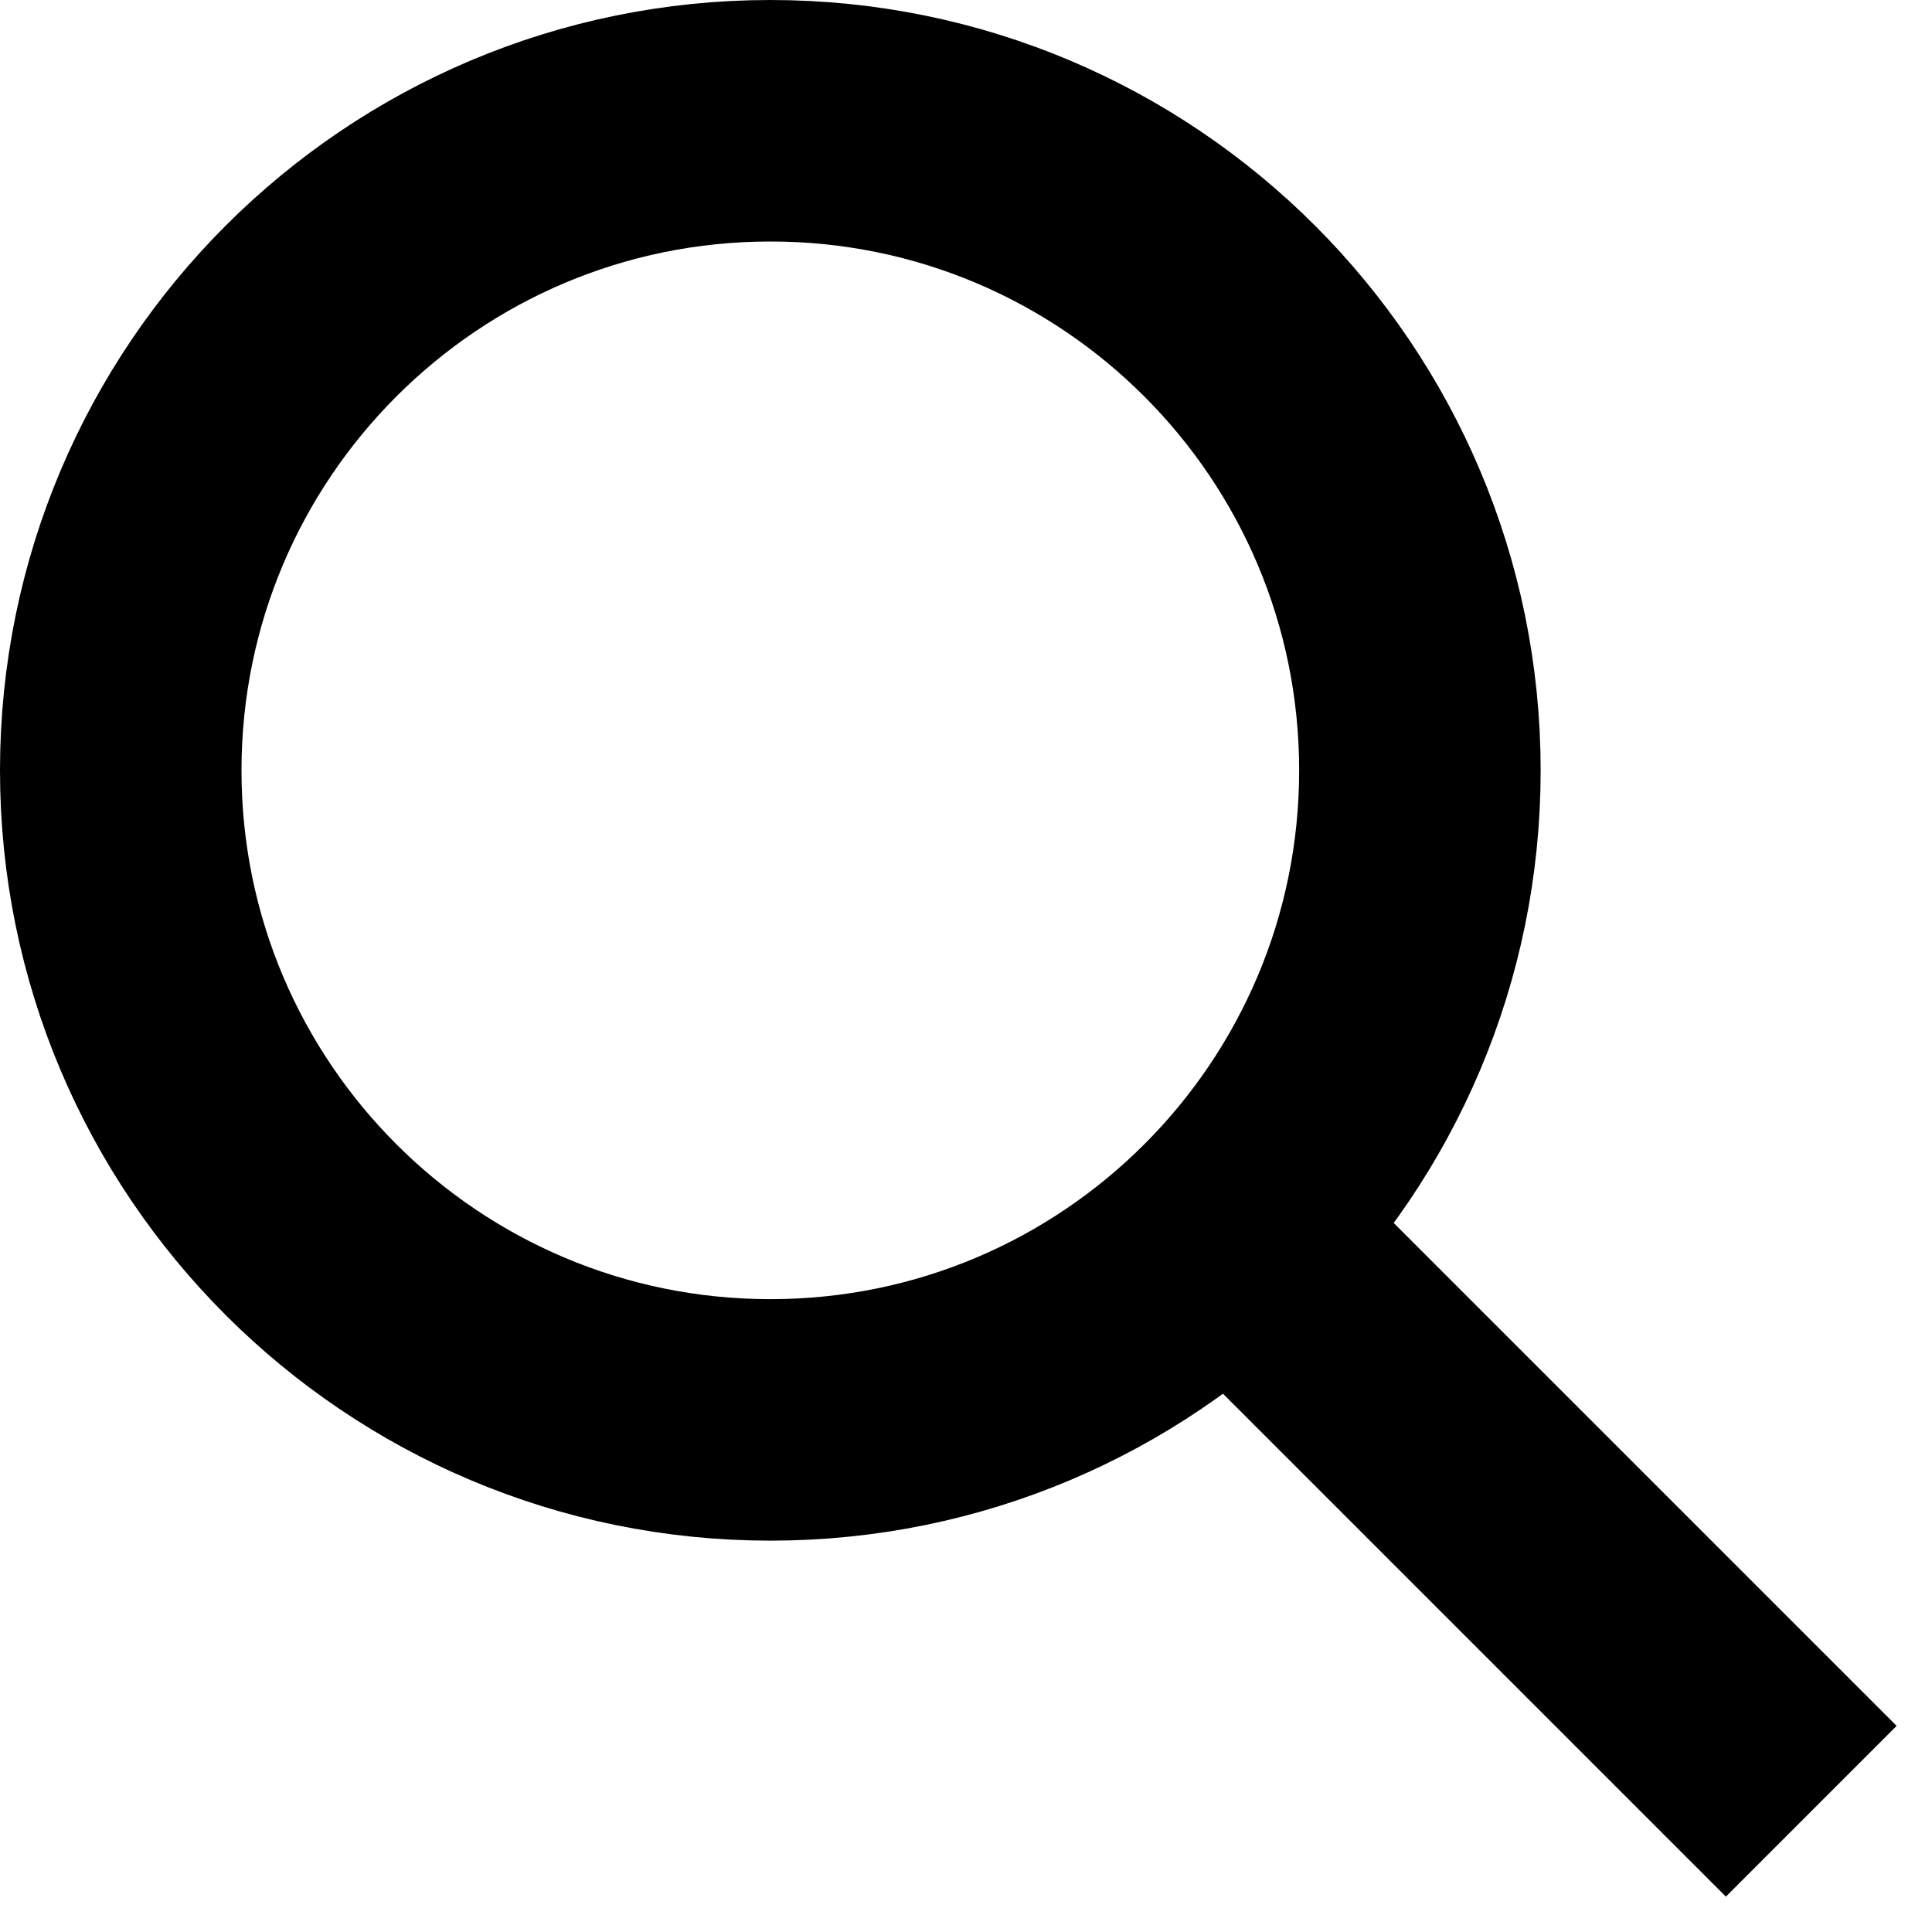
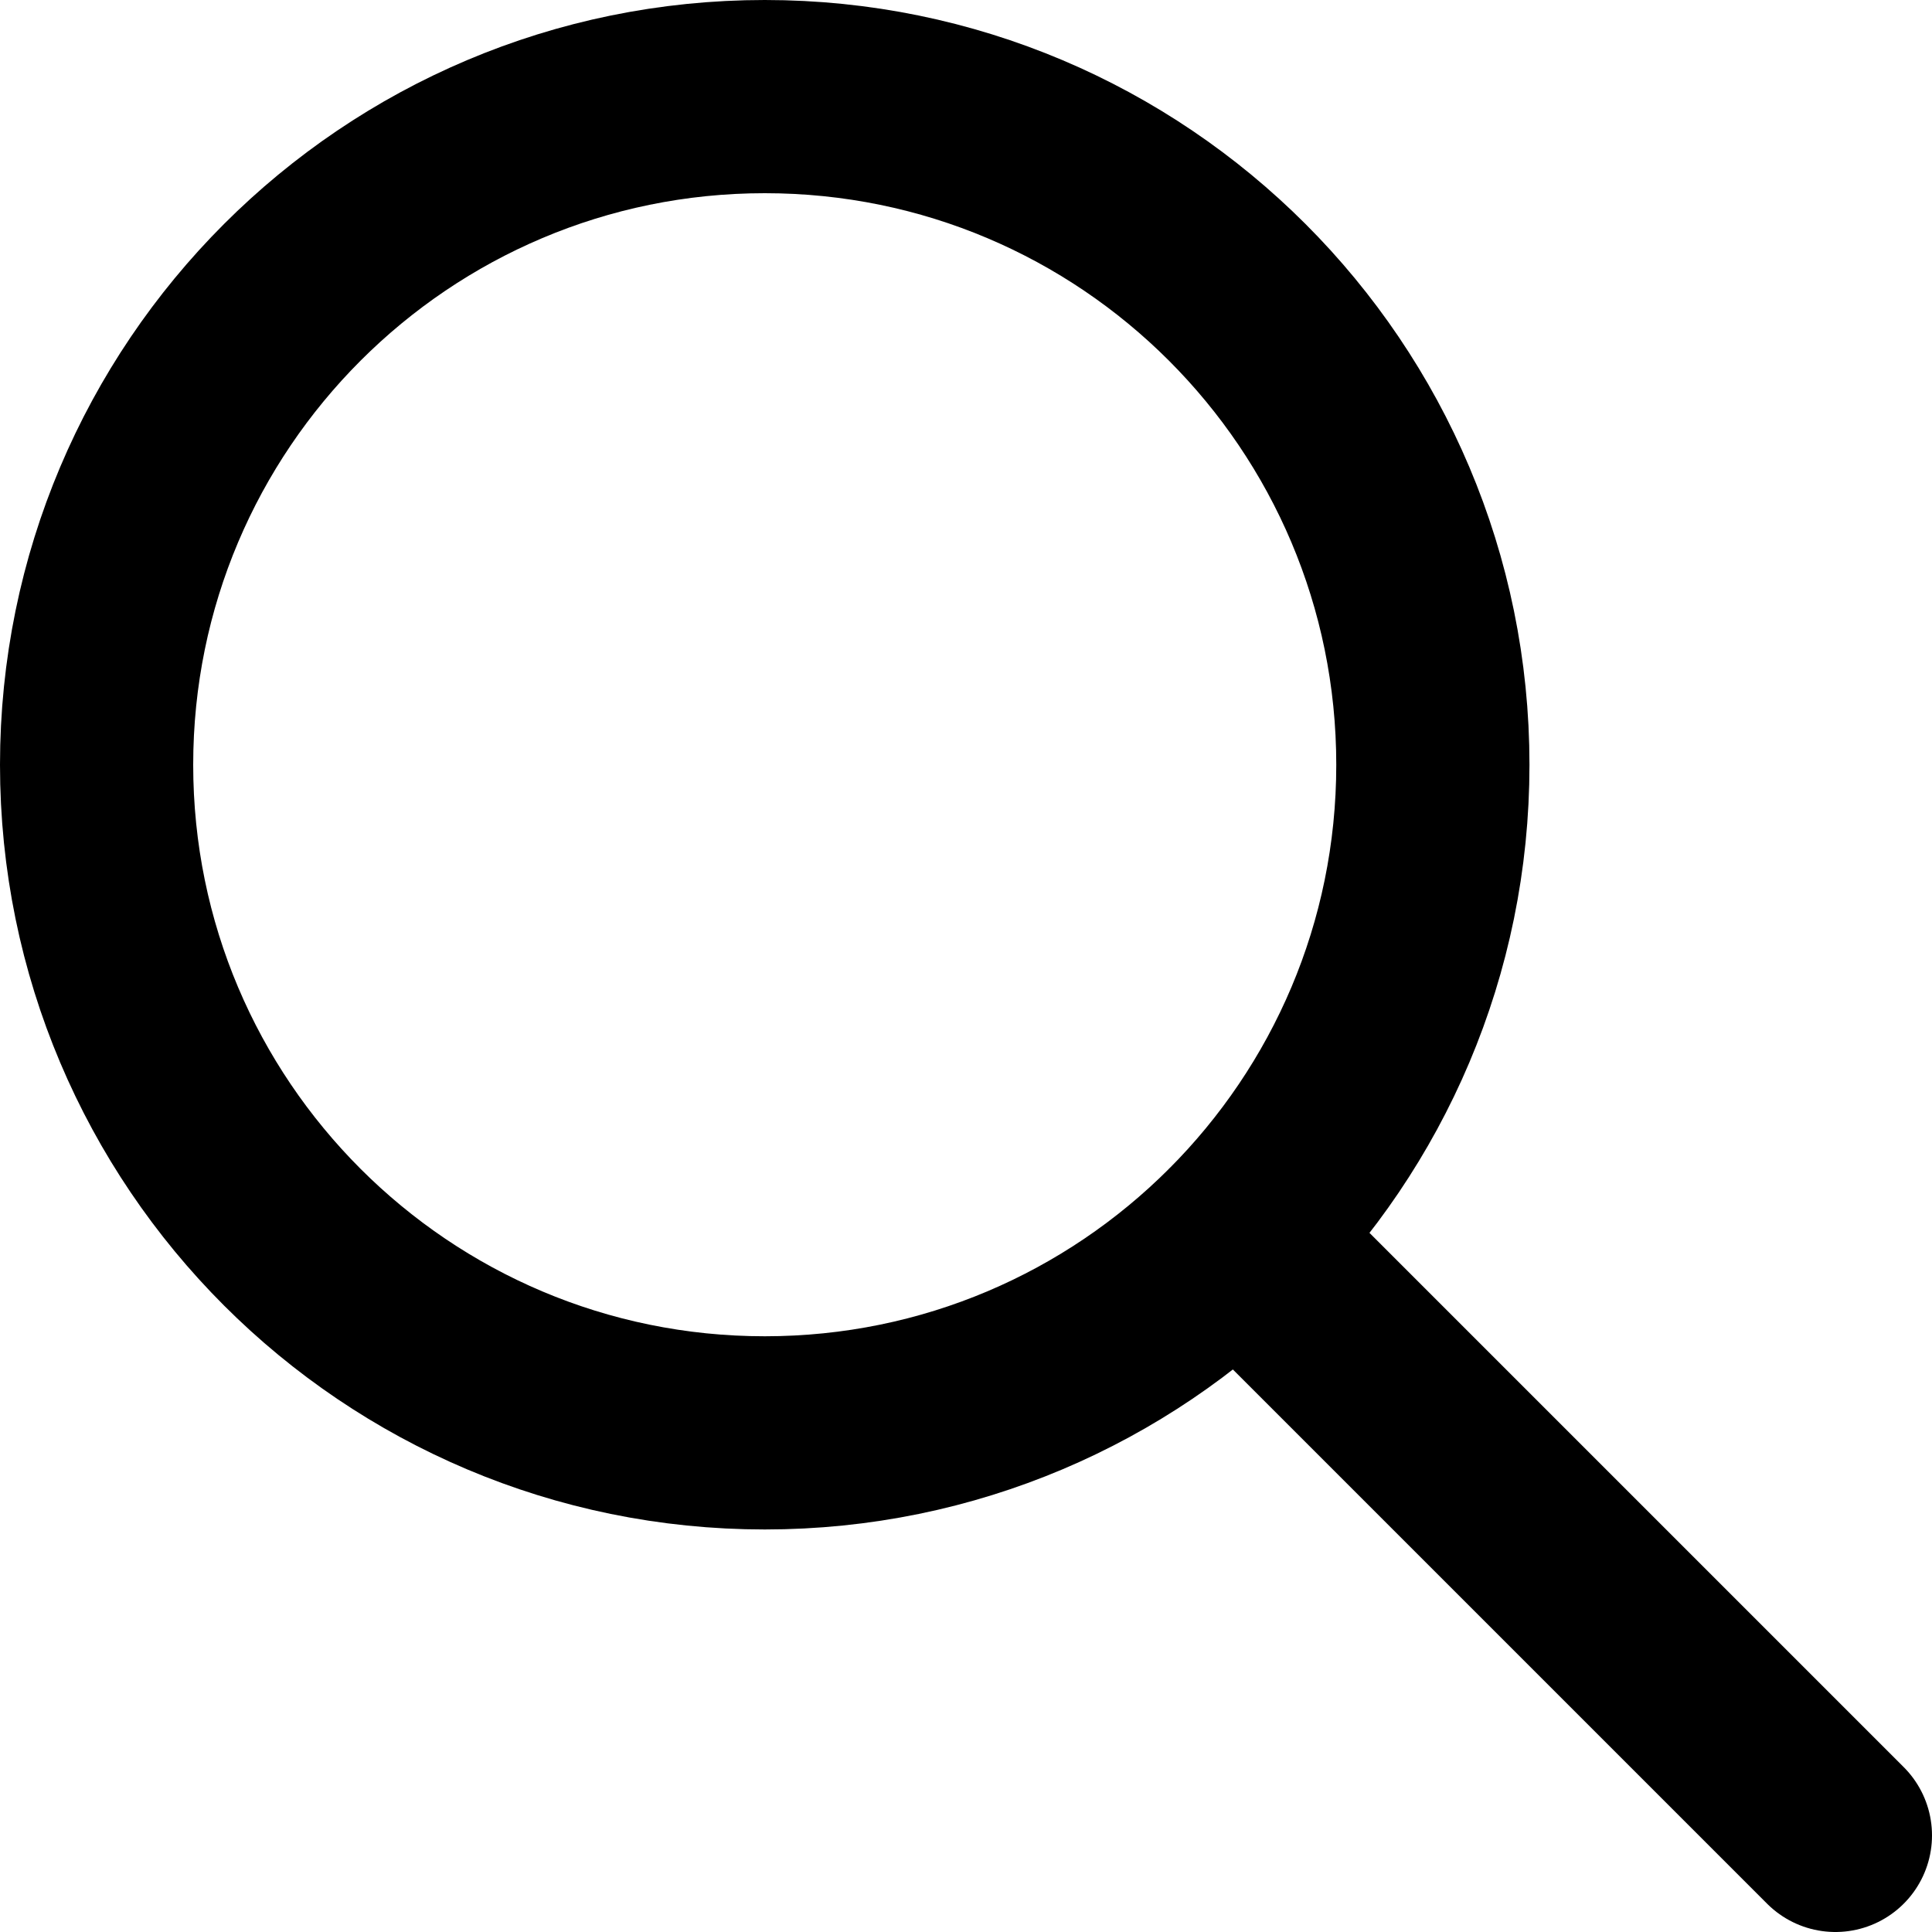
- <svg xmlns="http://www.w3.org/2000/svg" width="16" height="16" viewBox="0 0 16 16" fill="none">
-   <path d="M10.184 10.184L15 15M11.759 6.38C11.759 9.351 9.351 11.759 6.38 11.759C3.409 11.759 1 9.351 1 6.38C1 3.409 3.409 1 6.38 1C9.351 1 11.759 3.409 11.759 6.38Z" stroke="currentColor" stroke-width="2" />
+ <svg xmlns="http://www.w3.org/2000/svg" width="20" height="20" viewBox="0 0 20 20" fill="none">
+   <path d="M12.807 12.807L19 19M14.833 7.917C14.833 11.737 11.737 14.833 7.917 14.833C4.097 14.833 1 11.737 1 7.917C1 4.097 4.097 1 7.917 1C11.737 1 14.833 4.097 14.833 7.917Z" stroke="currentColor" stroke-width="2" stroke-linecap="round" />
</svg>
